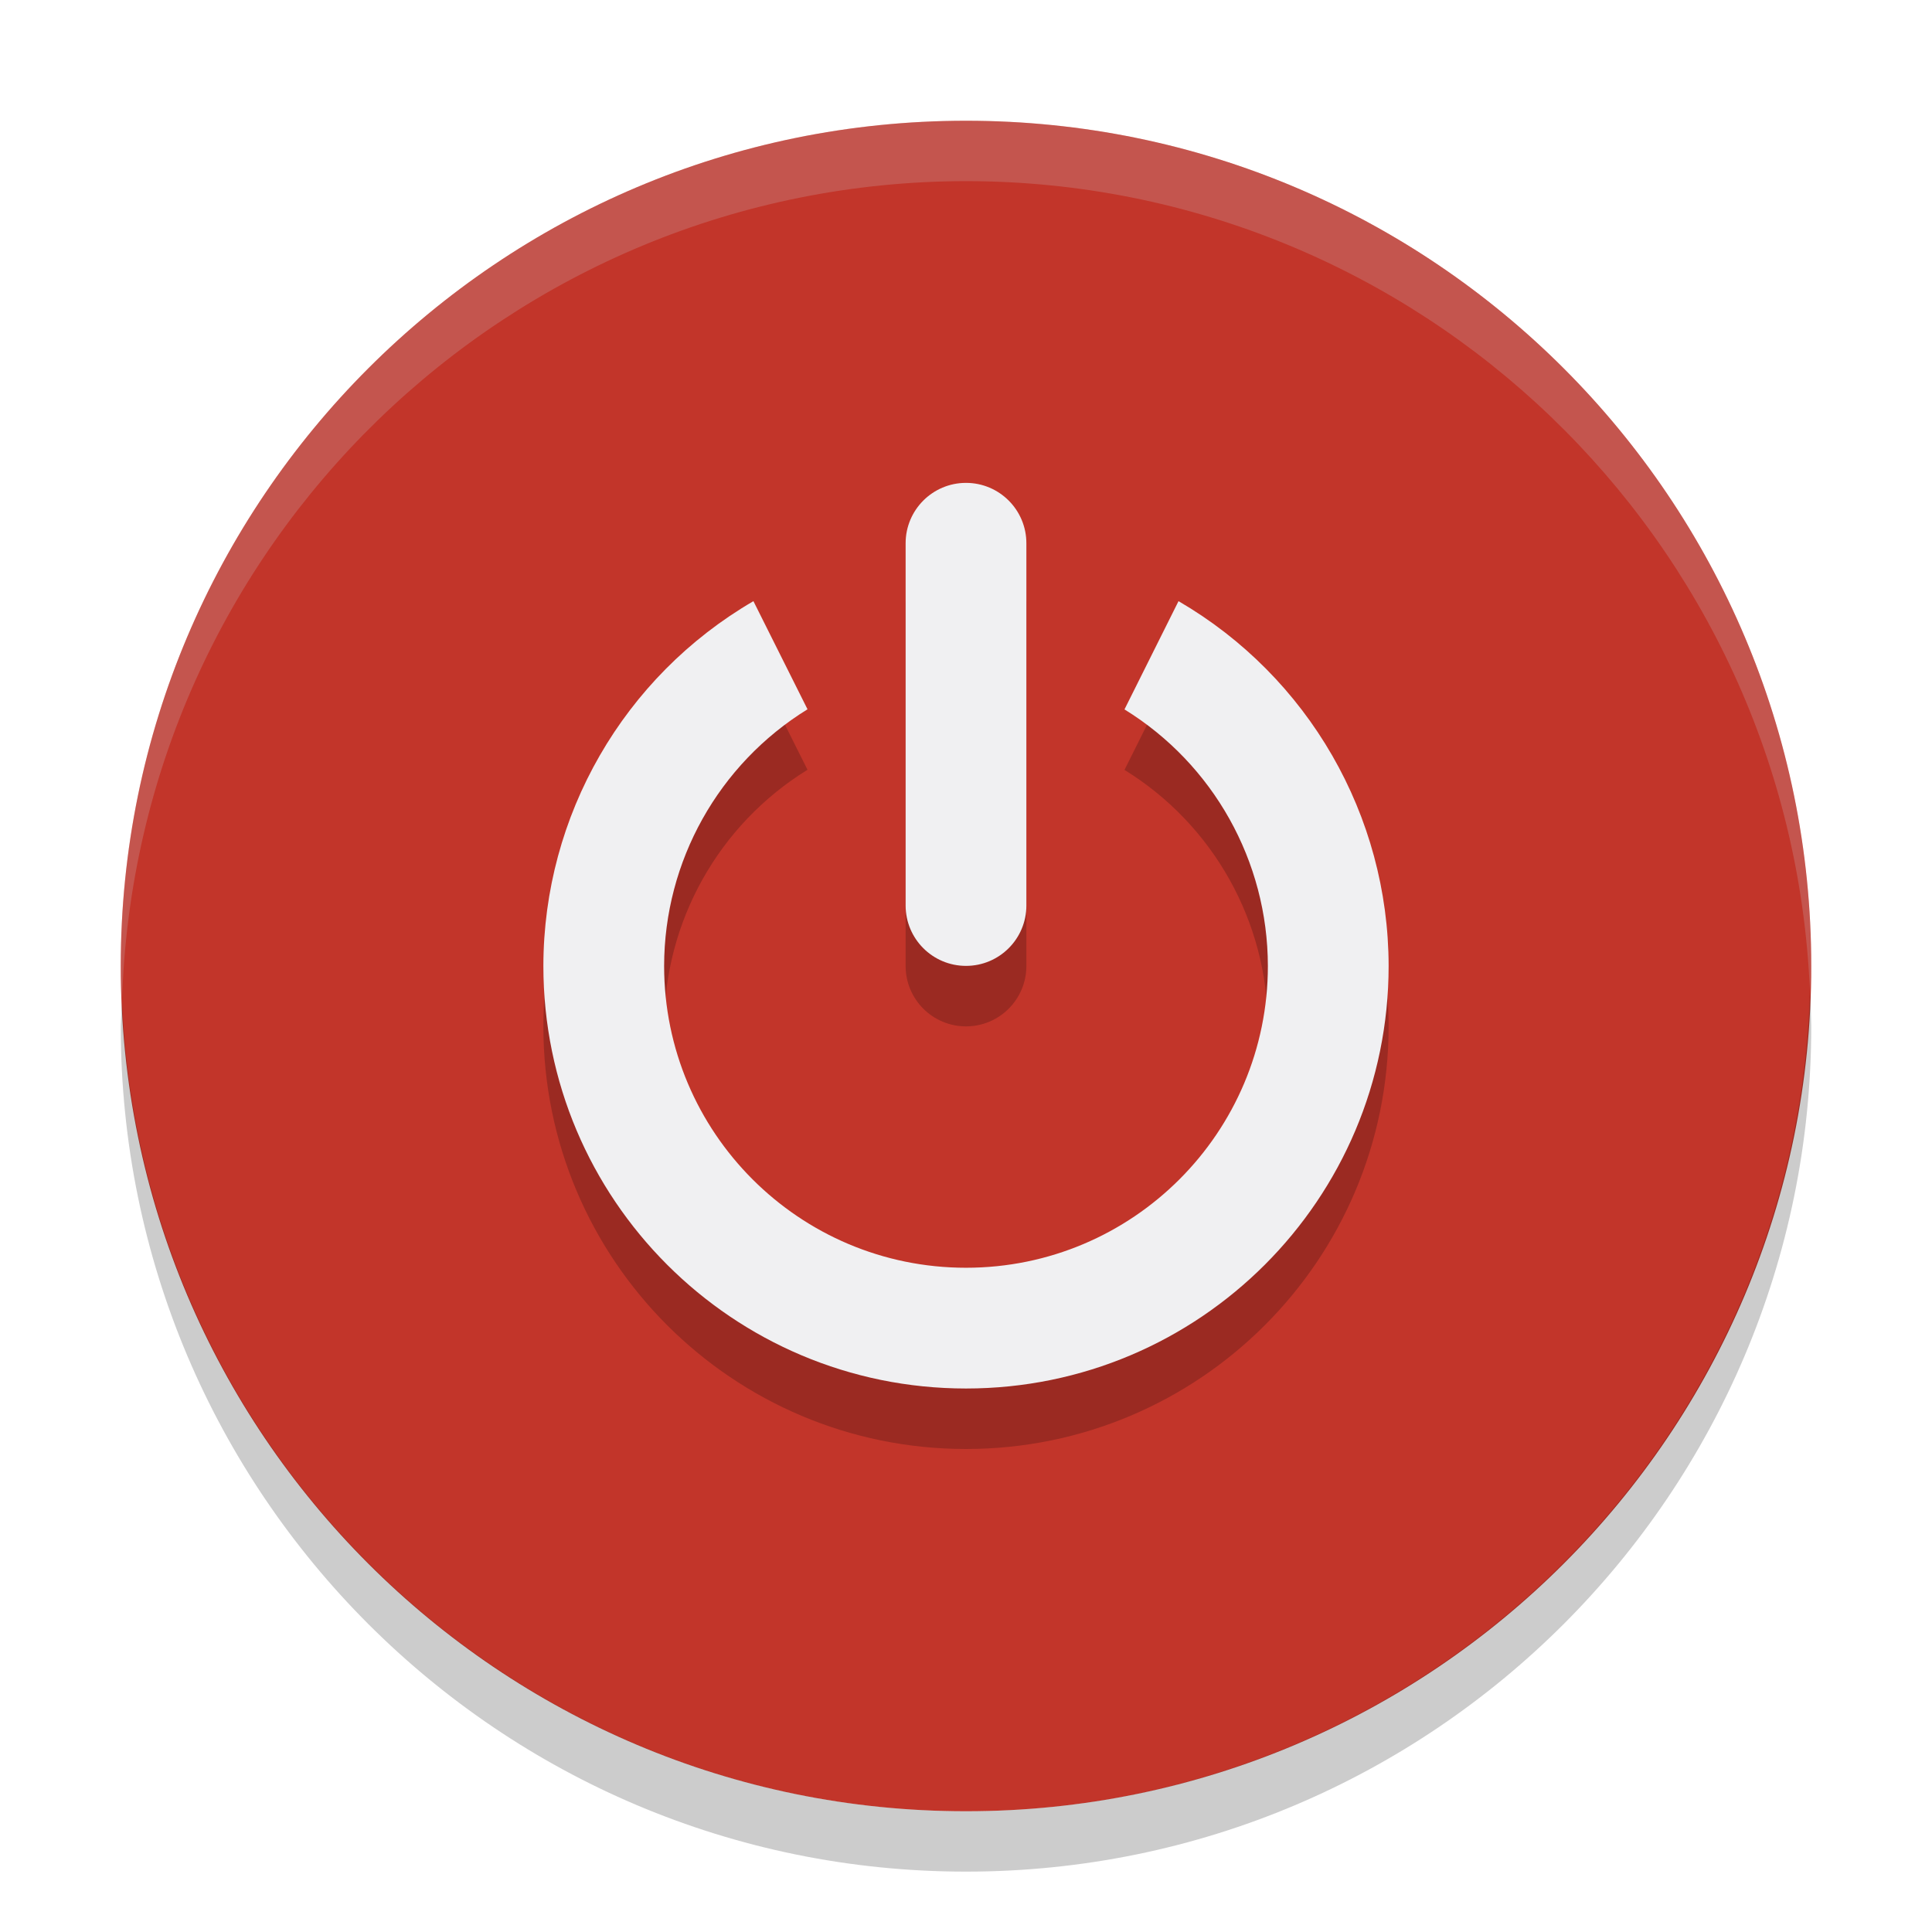
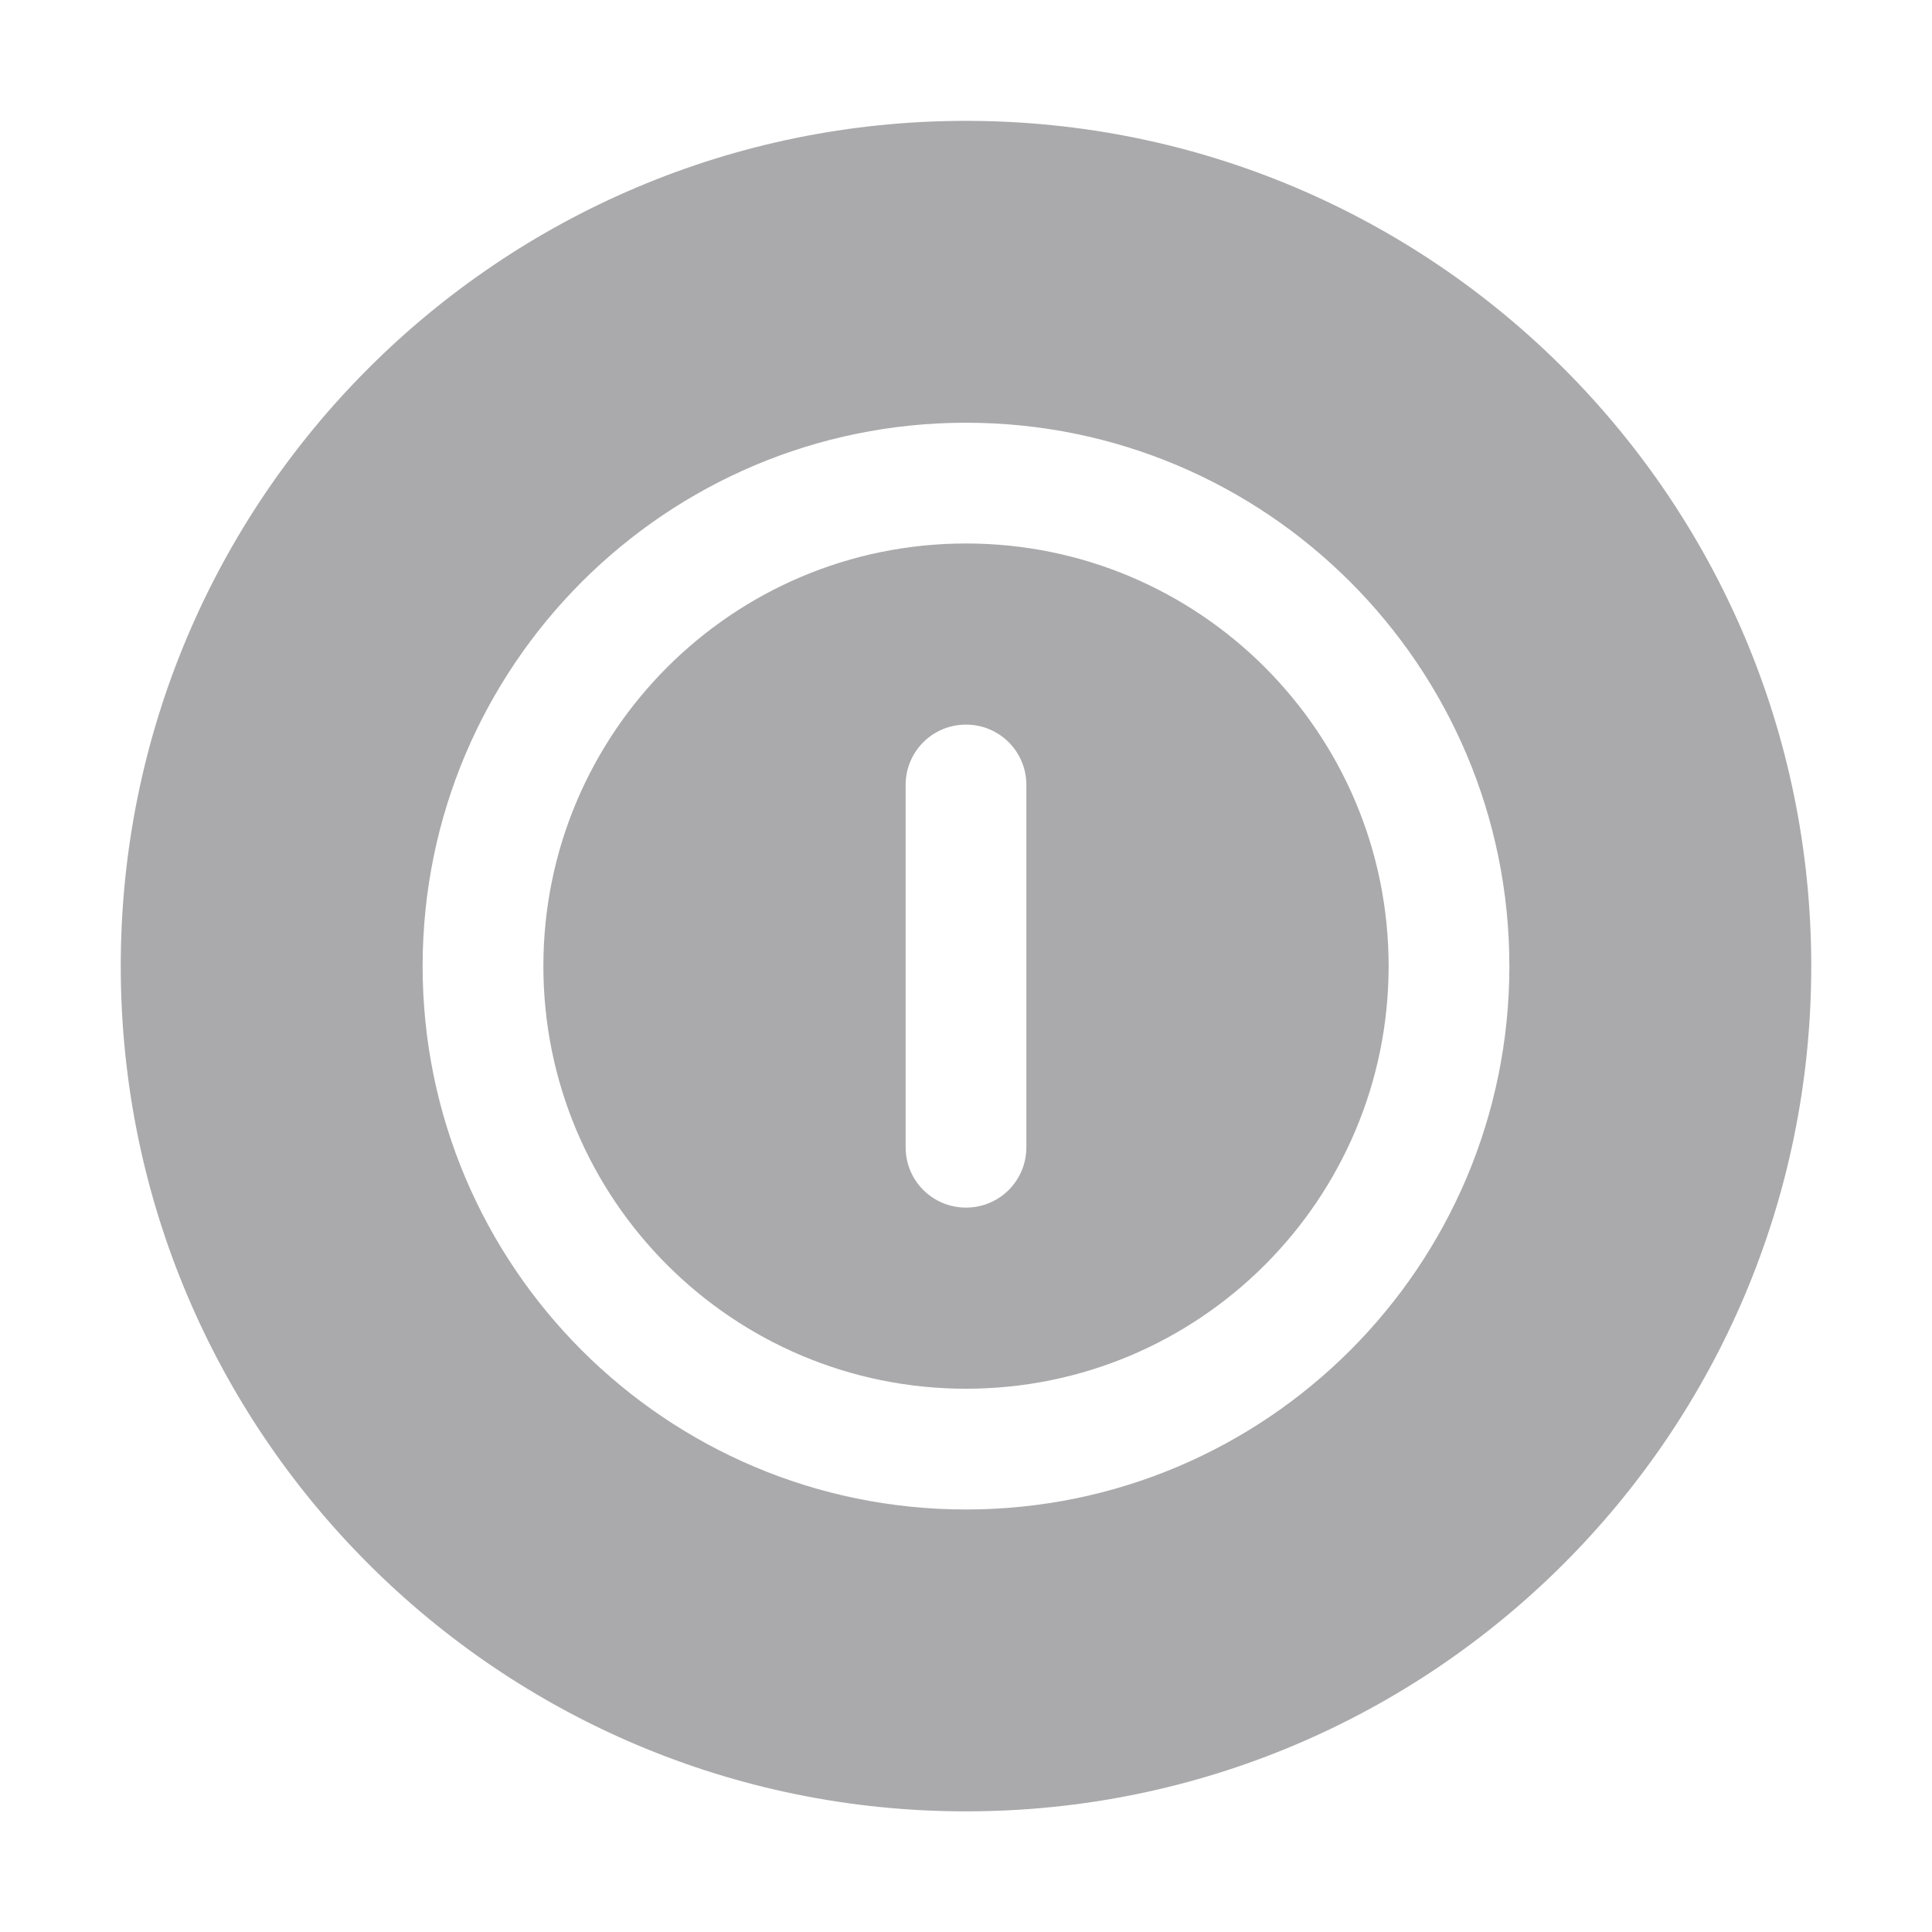
- <svg xmlns="http://www.w3.org/2000/svg" id="svg824" width="32" height="32" version="1.1" viewBox="0 0 32 32">
+ <svg xmlns="http://www.w3.org/2000/svg" width="32" height="32" version="1.1" viewBox="0 0 32 32">
  <g id="system-shutdown" transform="translate(-32,-1020.36)">
-     <rect id="rect17" x="32" y="1020.36" width="32" height="32" style="opacity:.001" />
-     <g id="g33" transform="translate(32,1020.36)">
-       <circle id="circle19" cx="16" cy="16" r="14" style="fill:#c2352a" />
-       <path id="path21" d="m16 2a14 14 0 0 0-14 14 14 14 0 0 0 0.021 0.586 14 14 0 0 1 13.978-13.586 14 14 0 0 1 13.979 13.414 14 14 0 0 0 0.021-0.414 14 14 0 0 0-14-14z" style="fill:#cfd8dc;opacity:.2" />
-       <path id="path23" d="M 29.979,16.414 A 14,14 0 0 1 16,30 14,14 0 0 1 2.022,16.586 14,14 0 0 0 2,17 14,14 0 0 0 16,31 14,14 0 0 0 30,17 14,14 0 0 0 29.979,16.414 Z" style="opacity:.2" />
-       <rect id="rect25" x="15" y="9" width="2" height="8" ry="1" style="color:#0000ff;fill:#000000;opacity:.2" />
-       <path id="path27" d="M 12.479,10.959 A 7,7 0 0 0 9,17 a 7,7 0 0 0 7,7 7,7 0 0 0 7,-7 7,7 0 0 0 -3.48,-6.041 L 18.625,12.752 A 5,5 0 0 1 21,17 a 5,5 0 0 1 -5,5 5,5 0 0 1 -5,-5 5,5 0 0 1 2.375,-4.25 z" style="fill:#000000;opacity:.2" />
-       <rect id="rect29" x="15" y="7.998" width="2" height="8" ry="1" style="color:#0000ff;fill:#f0f0f2" />
-       <path id="path31" d="m12.479 9.957a7 7 0 0 0-3.479 6.041 7 7 0 0 0 7 7 7 7 0 0 0 7-7 7 7 0 0 0-3.48-6.041l-0.895 1.793a5 5 0 0 1 2.375 4.248 5 5 0 0 1-5 5 5 5 0 0 1-5-5 5 5 0 0 1 2.375-4.25z" style="fill:#f0f0f2" />
+     <rect x="32" y="1020.36" width="32" height="32" style="opacity:.001" />
+     <g transform="translate(32,1020.362)">
+       <path transform="translate(0 -.0022)" d="m16 2.002a14 14 0 0 0-14 14 14 14 0 0 0 14 14 14 14 0 0 0 14-14 14 14 0 0 0-14-14zm0 5a9 9 0 0 1 9 9 9 9 0 0 1-9 9 9 9 0 0 1-9-9 9 9 0 0 1 9-9zm0 2a7 7 0 0 0-7 7 7 7 0 0 0 7 7 7 7 0 0 0 7-7 7 7 0 0 0-7-7zm0 3c0.554 0 1 0.446 1 1v6c0 0.554-0.446 1-1 1s-1-0.446-1-1v-6c0-0.554 0.446-1 1-1z" style="fill:#aaaaac" />
    </g>
  </g>
</svg>
